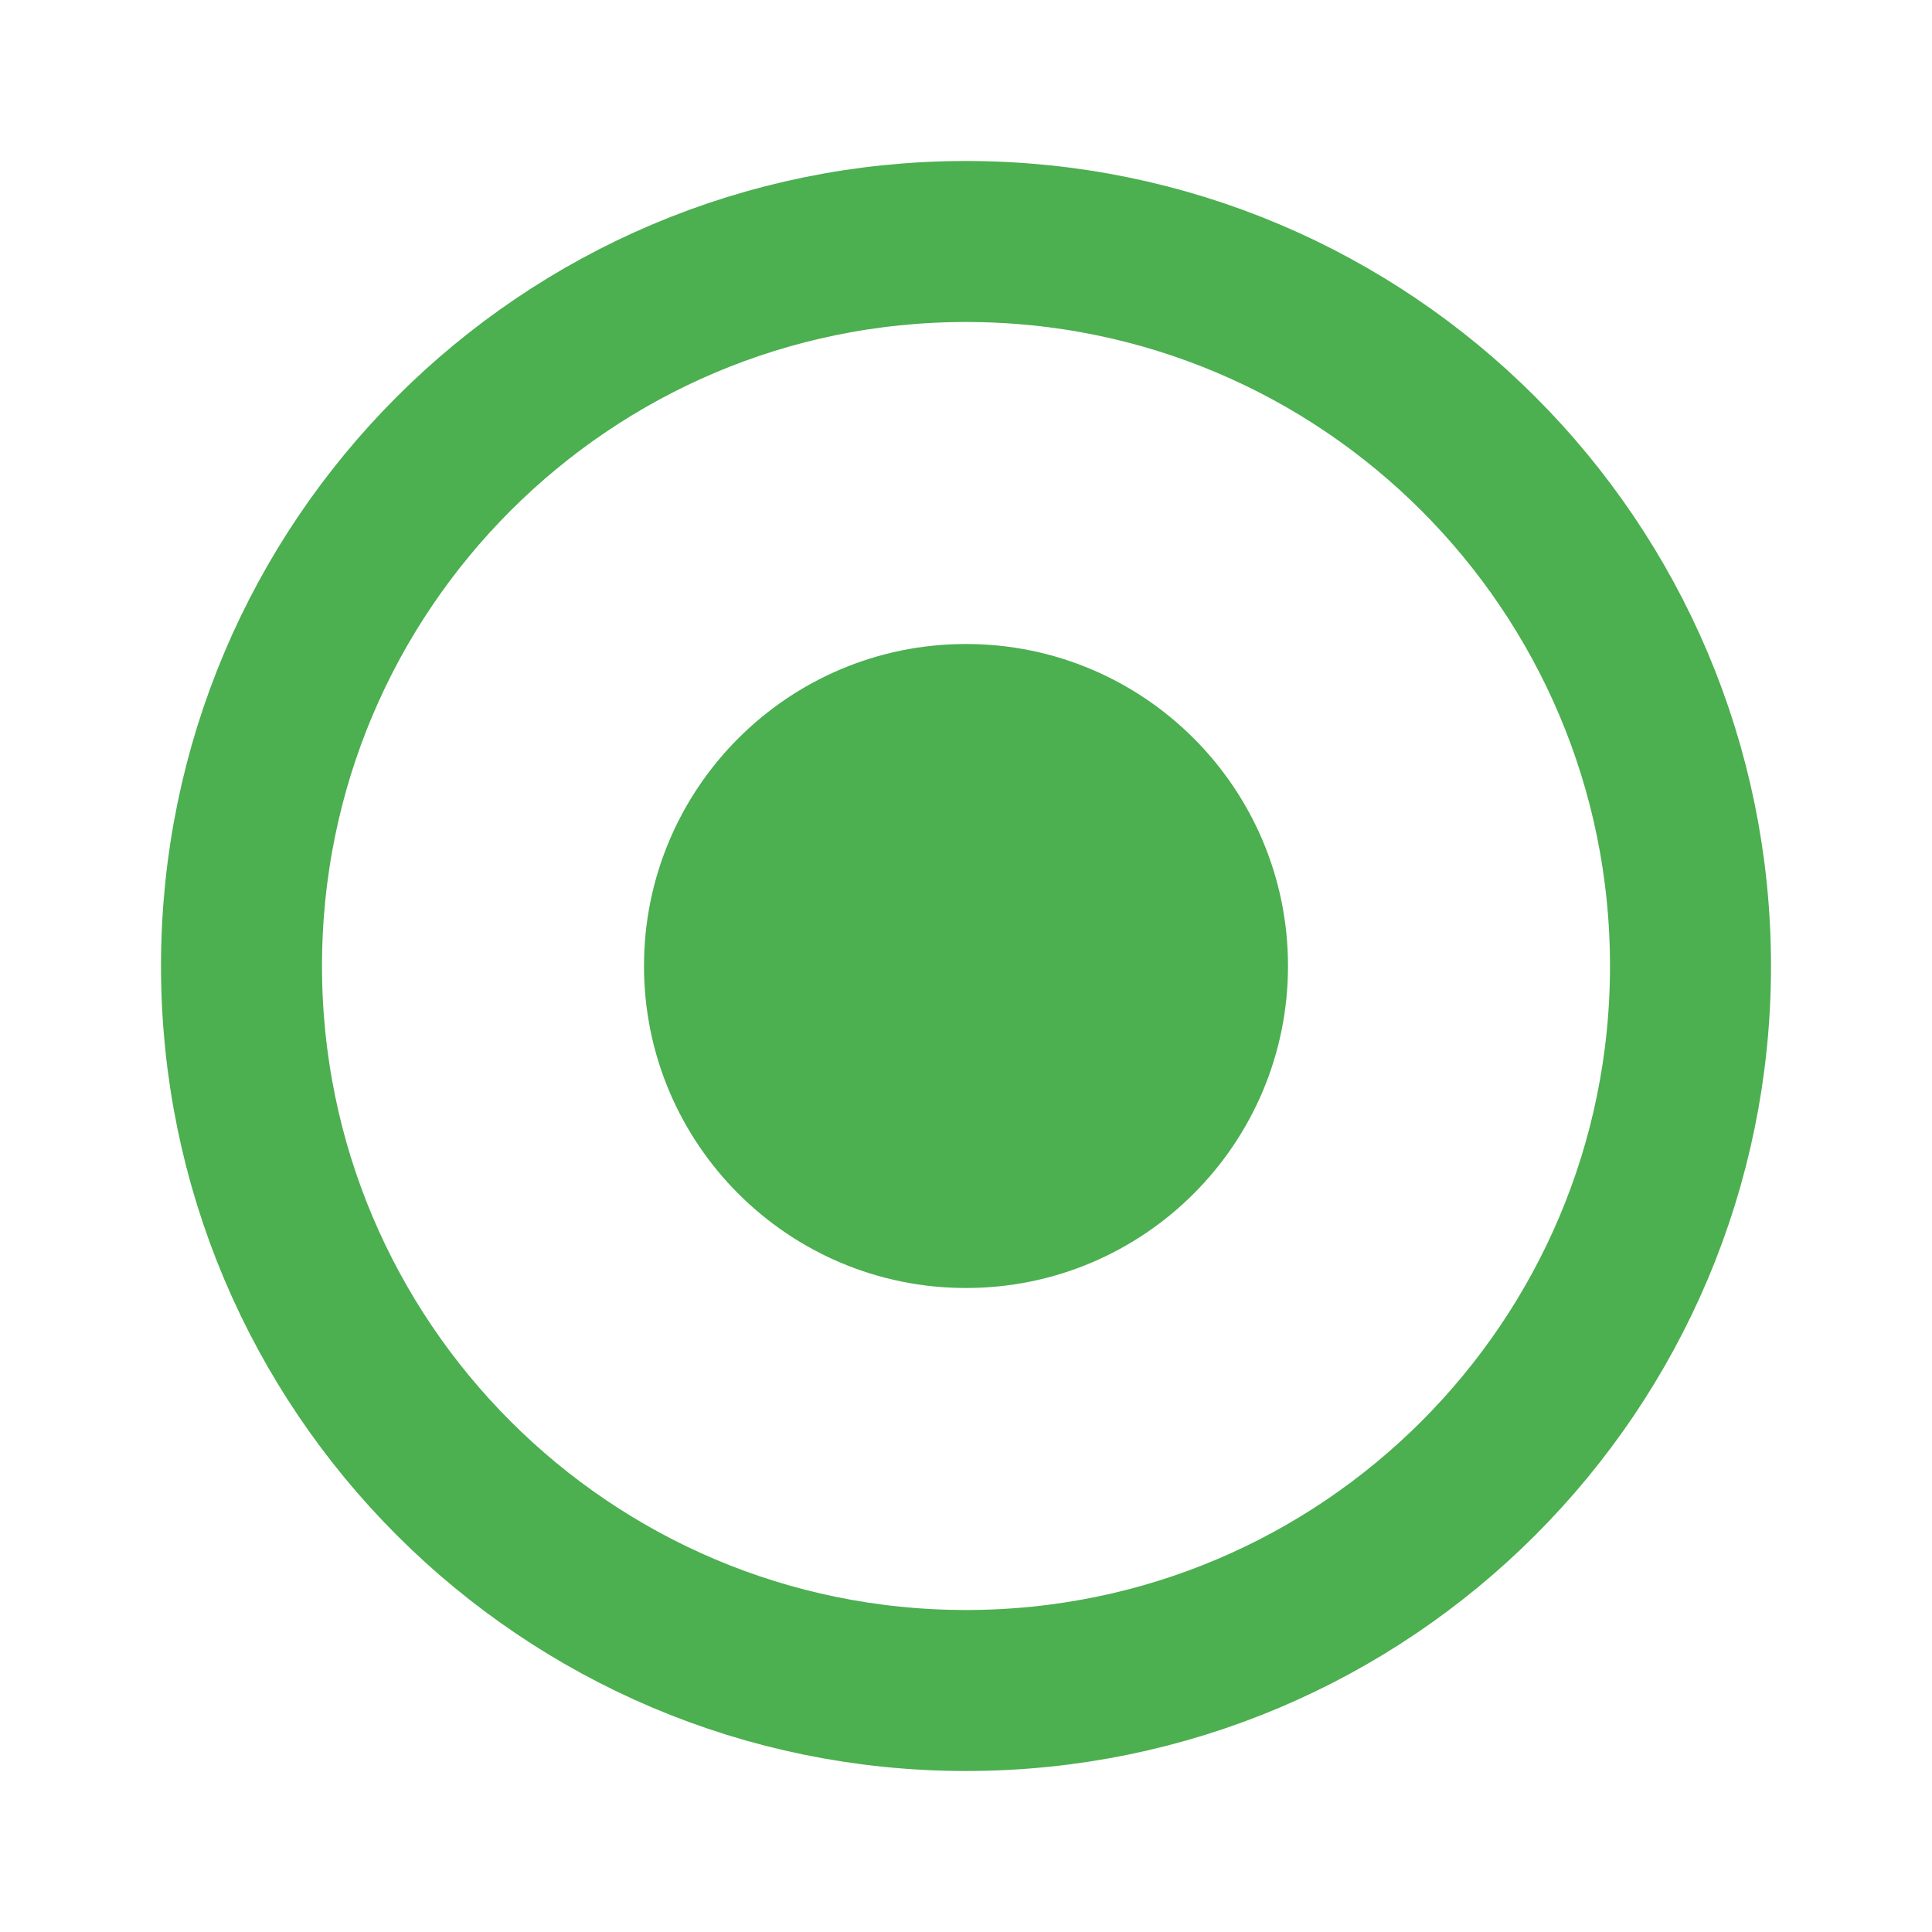
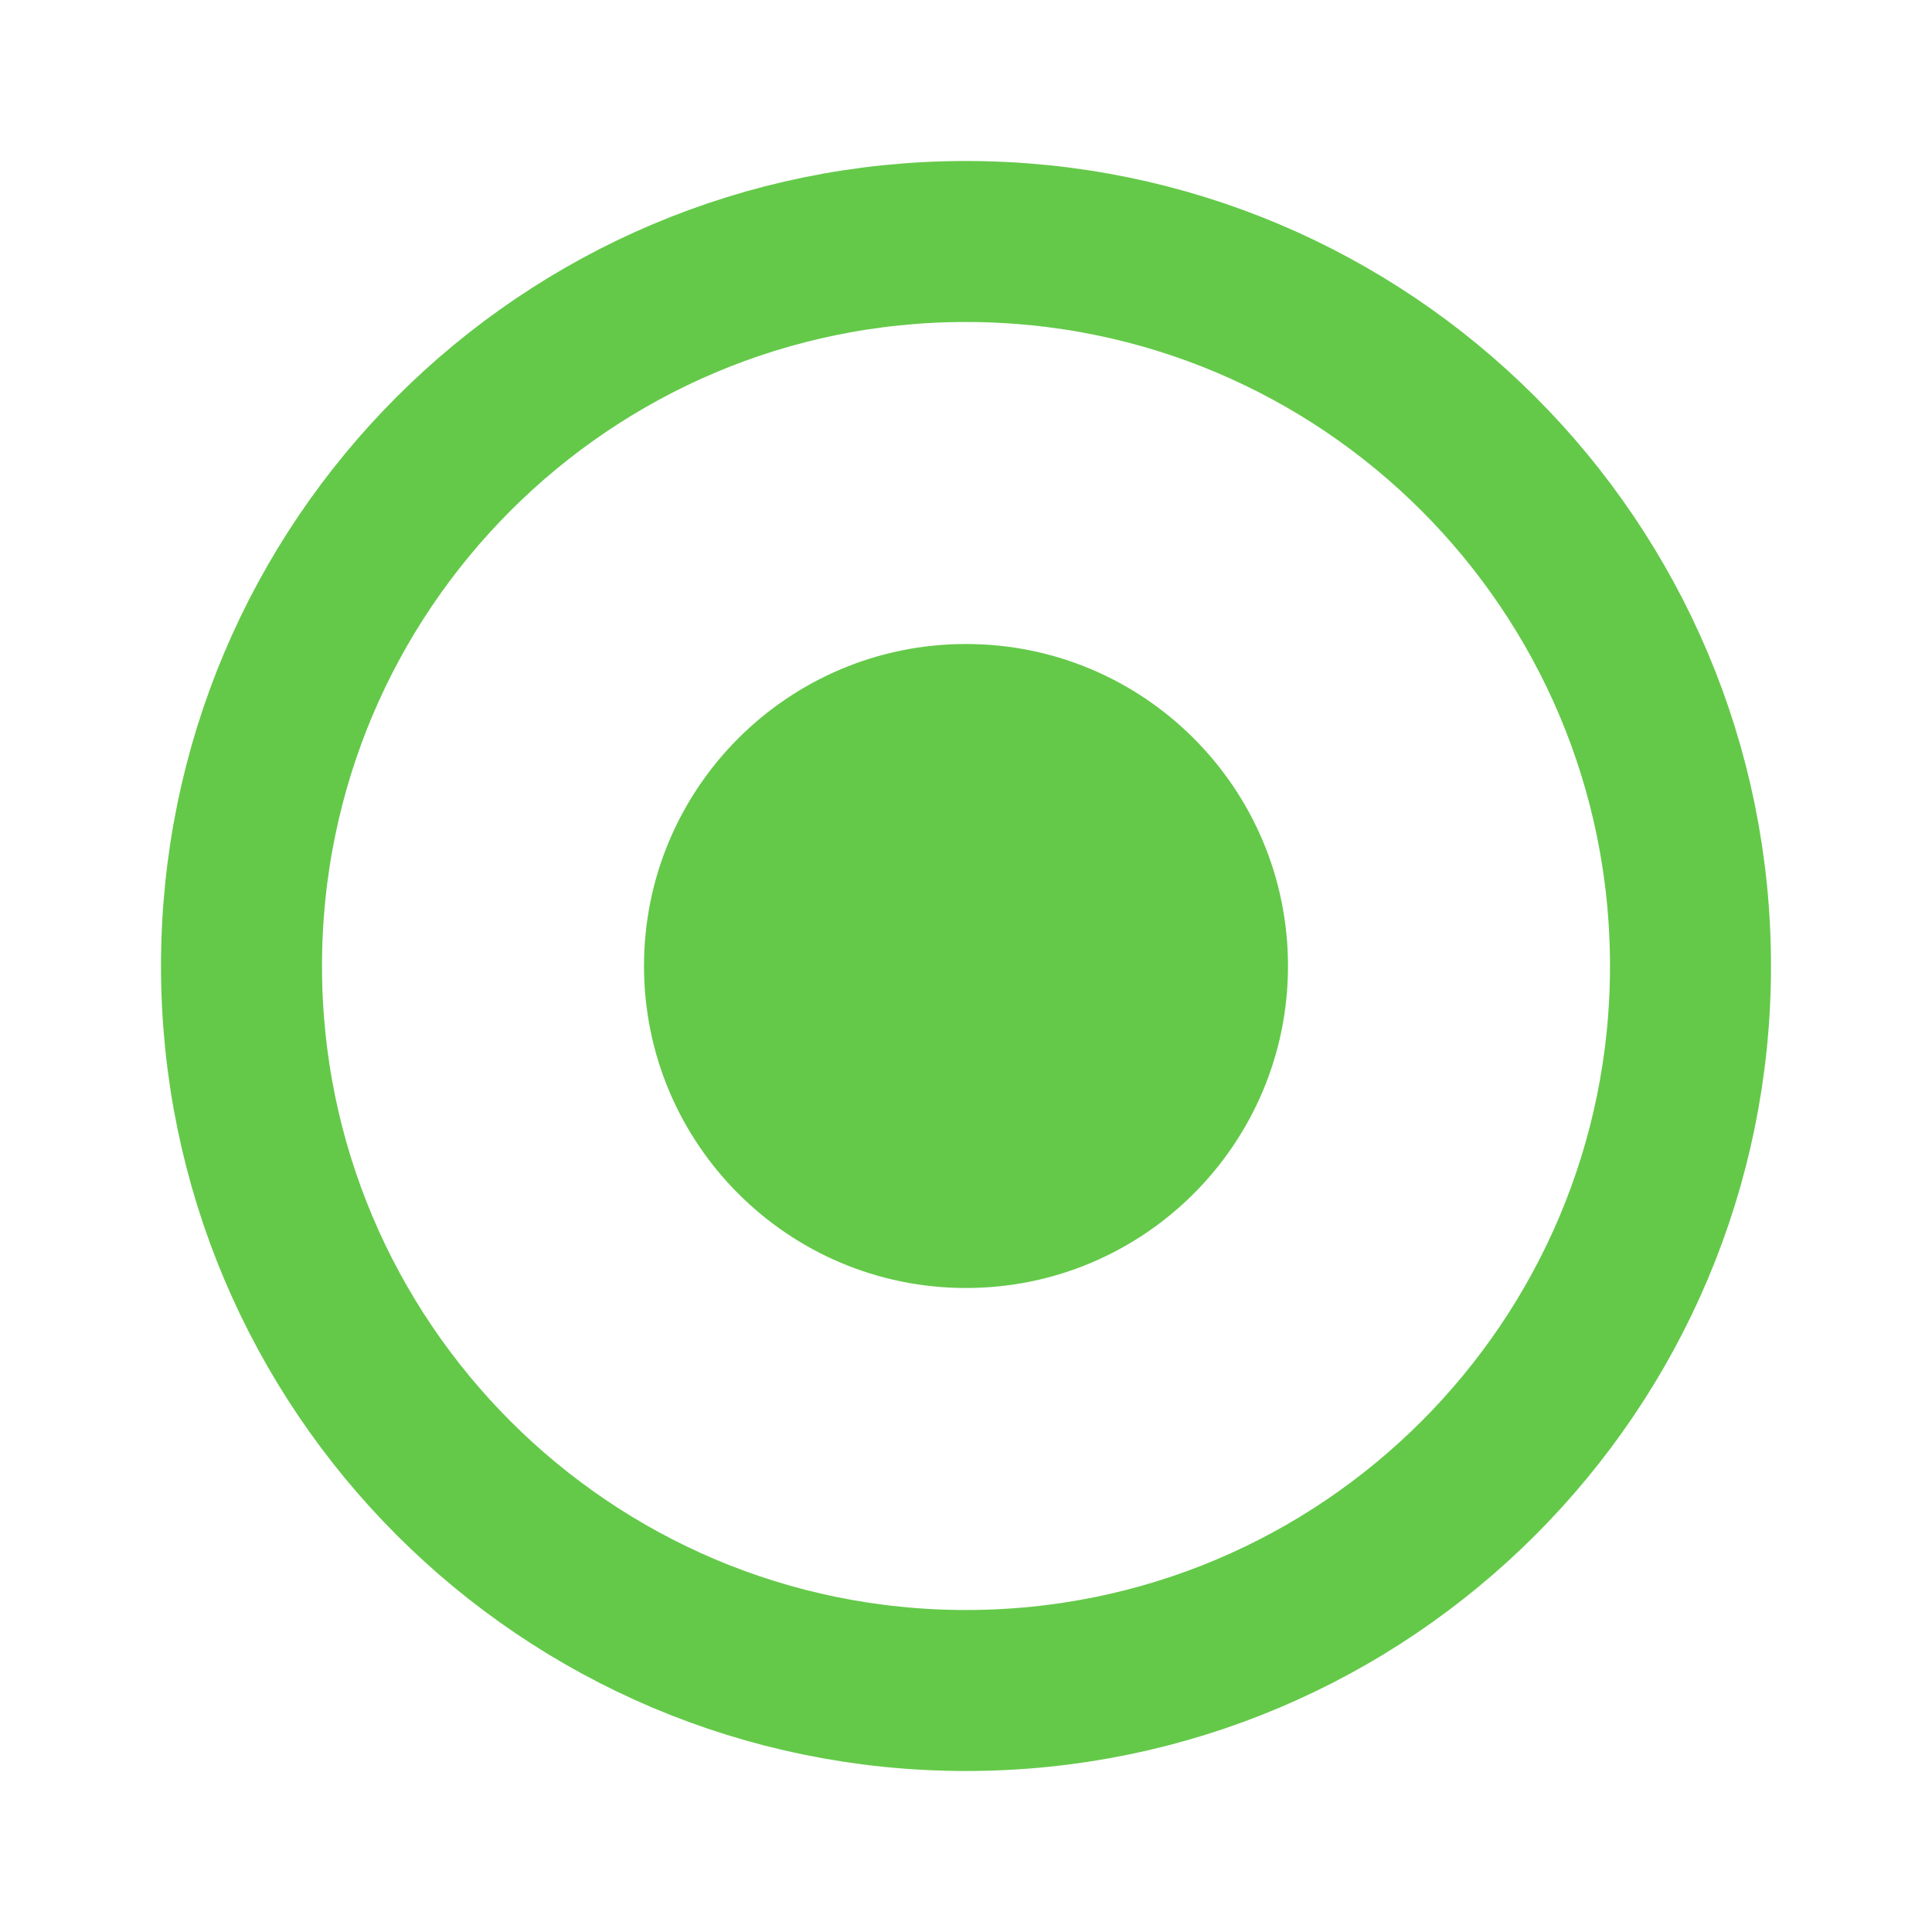
<svg xmlns="http://www.w3.org/2000/svg" width="24" height="24" viewBox="0 0 24 24">
-   <circle cx="12" cy="12" r="9" fill="none" stroke="#4caf50" stroke-width="2" />
-   <circle cx="12" cy="12" r="4" fill="#4caf50" />
+   <circle cx="12" cy="12" r="9" fill="none" stroke="#64c949" stroke-width="2" />
+   <circle cx="12" cy="12" r="4" fill="#64c949" />
</svg>
